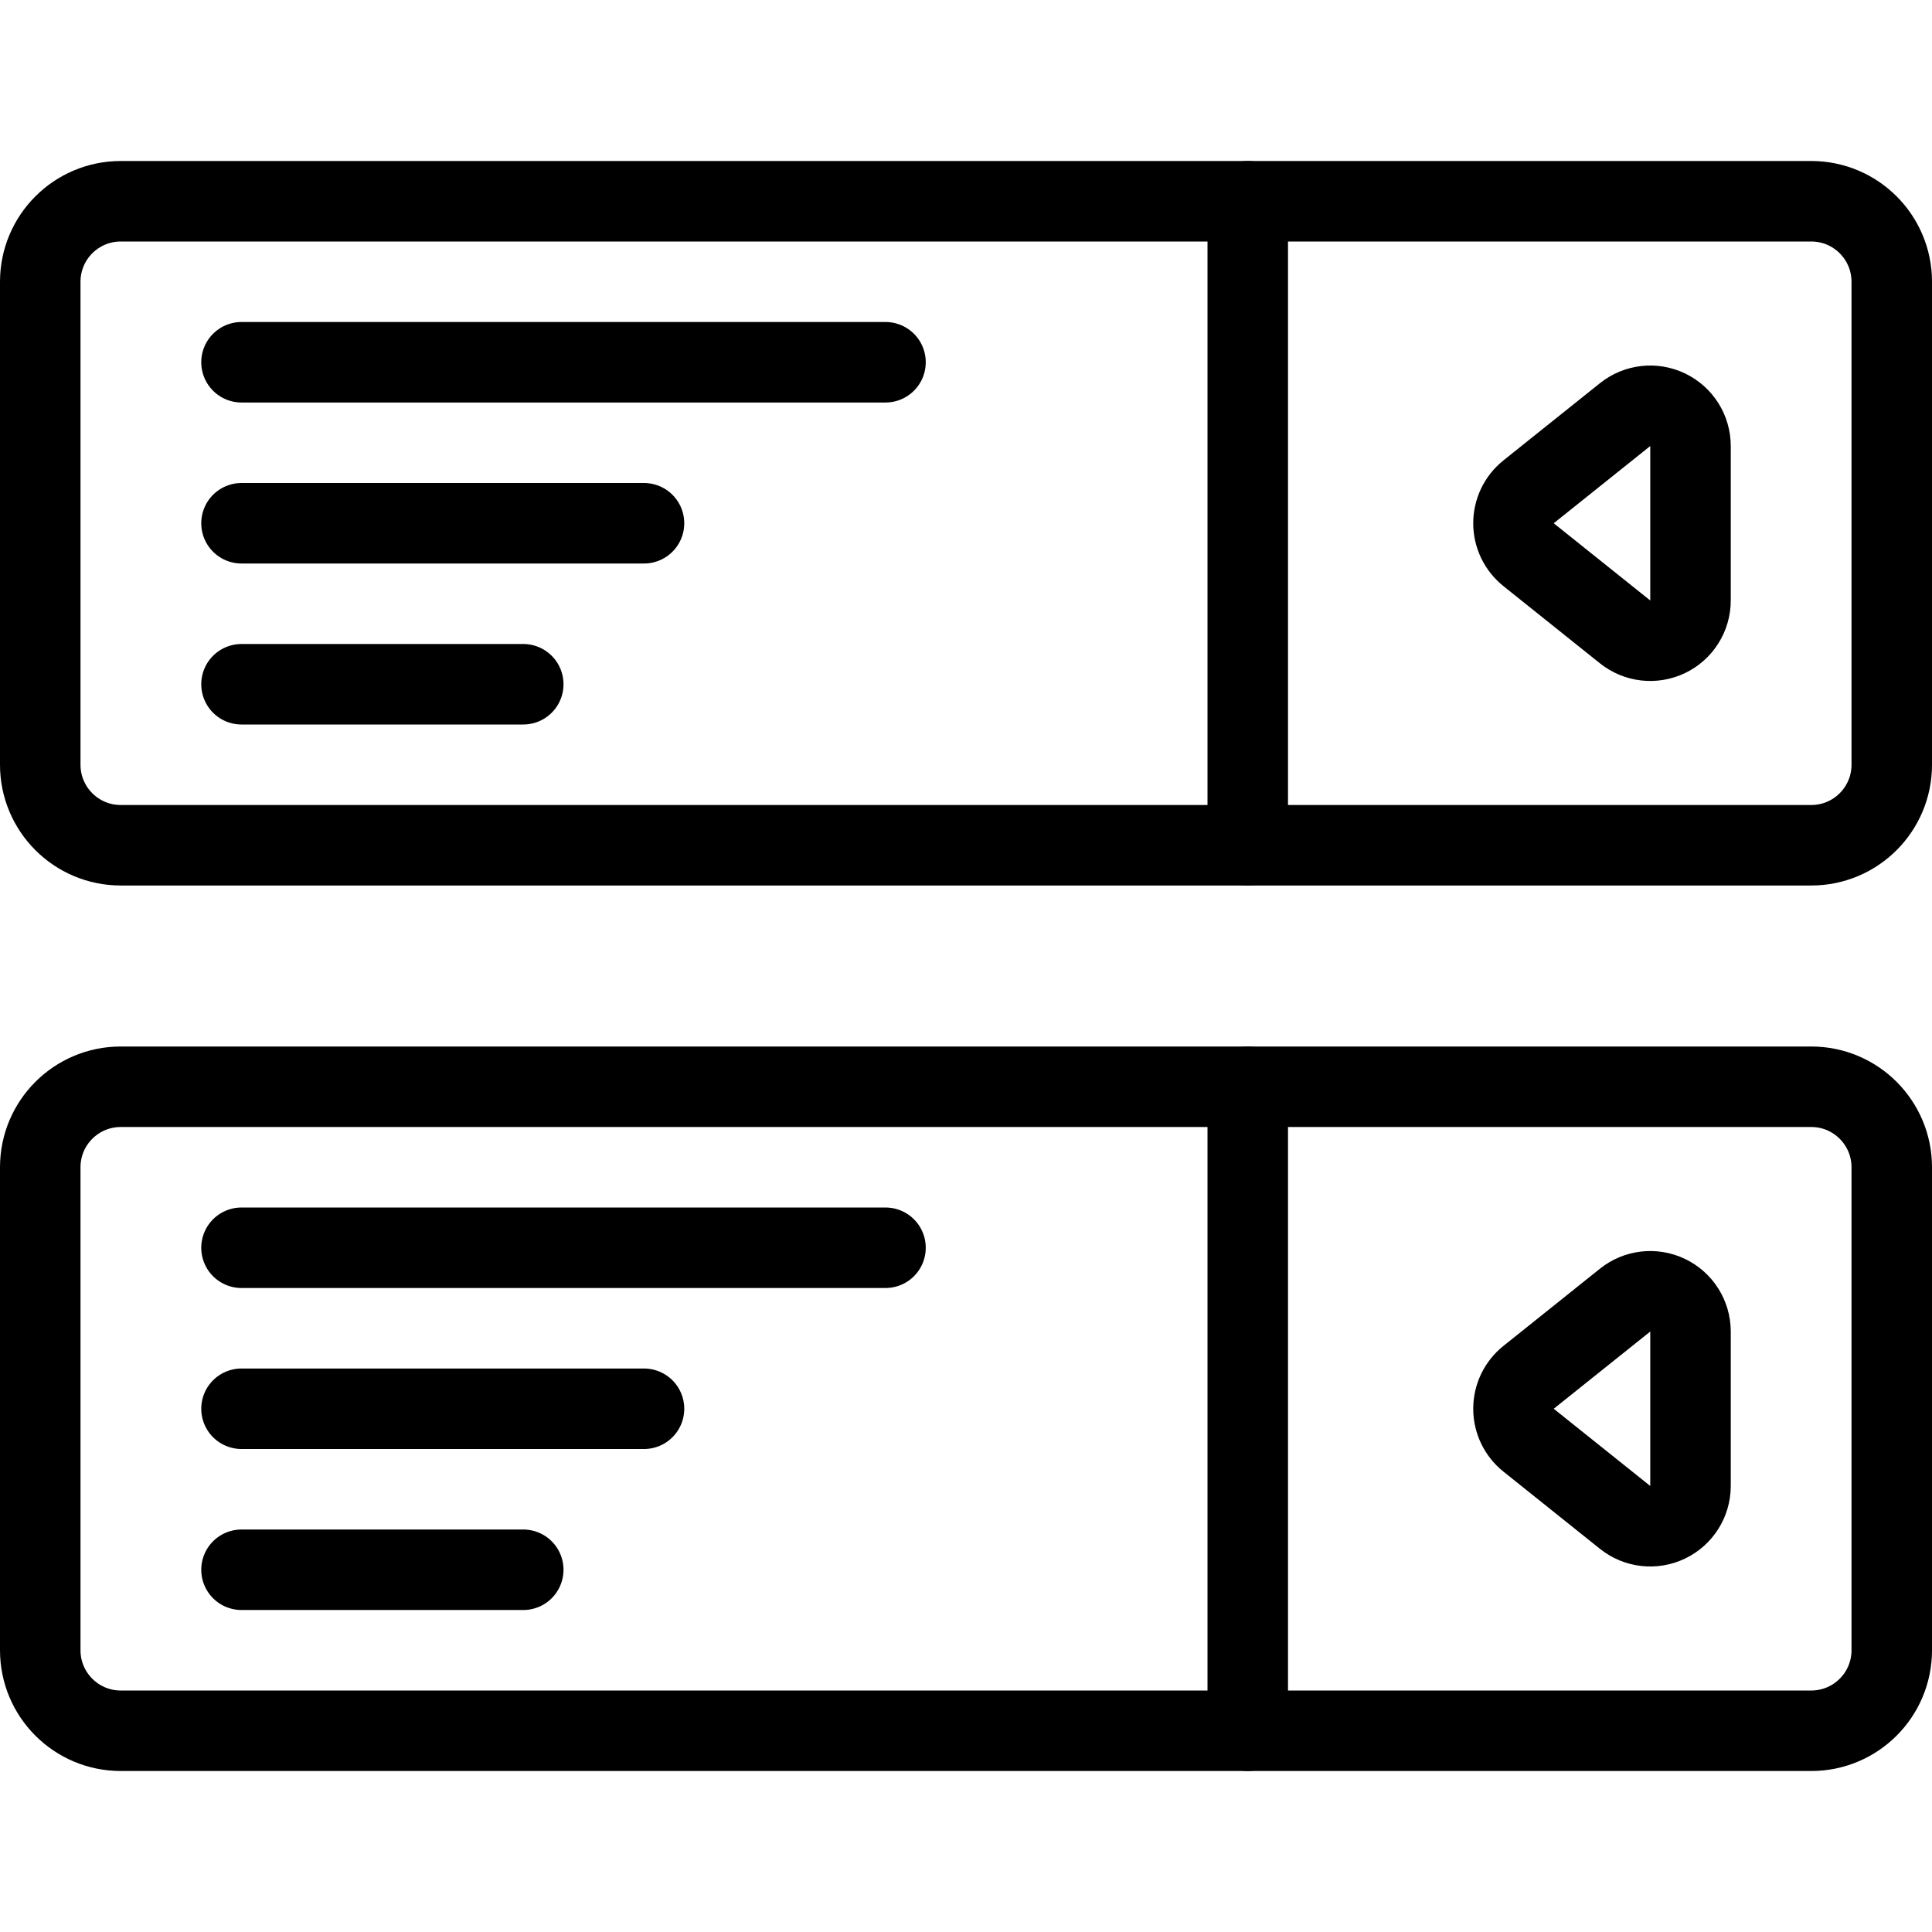
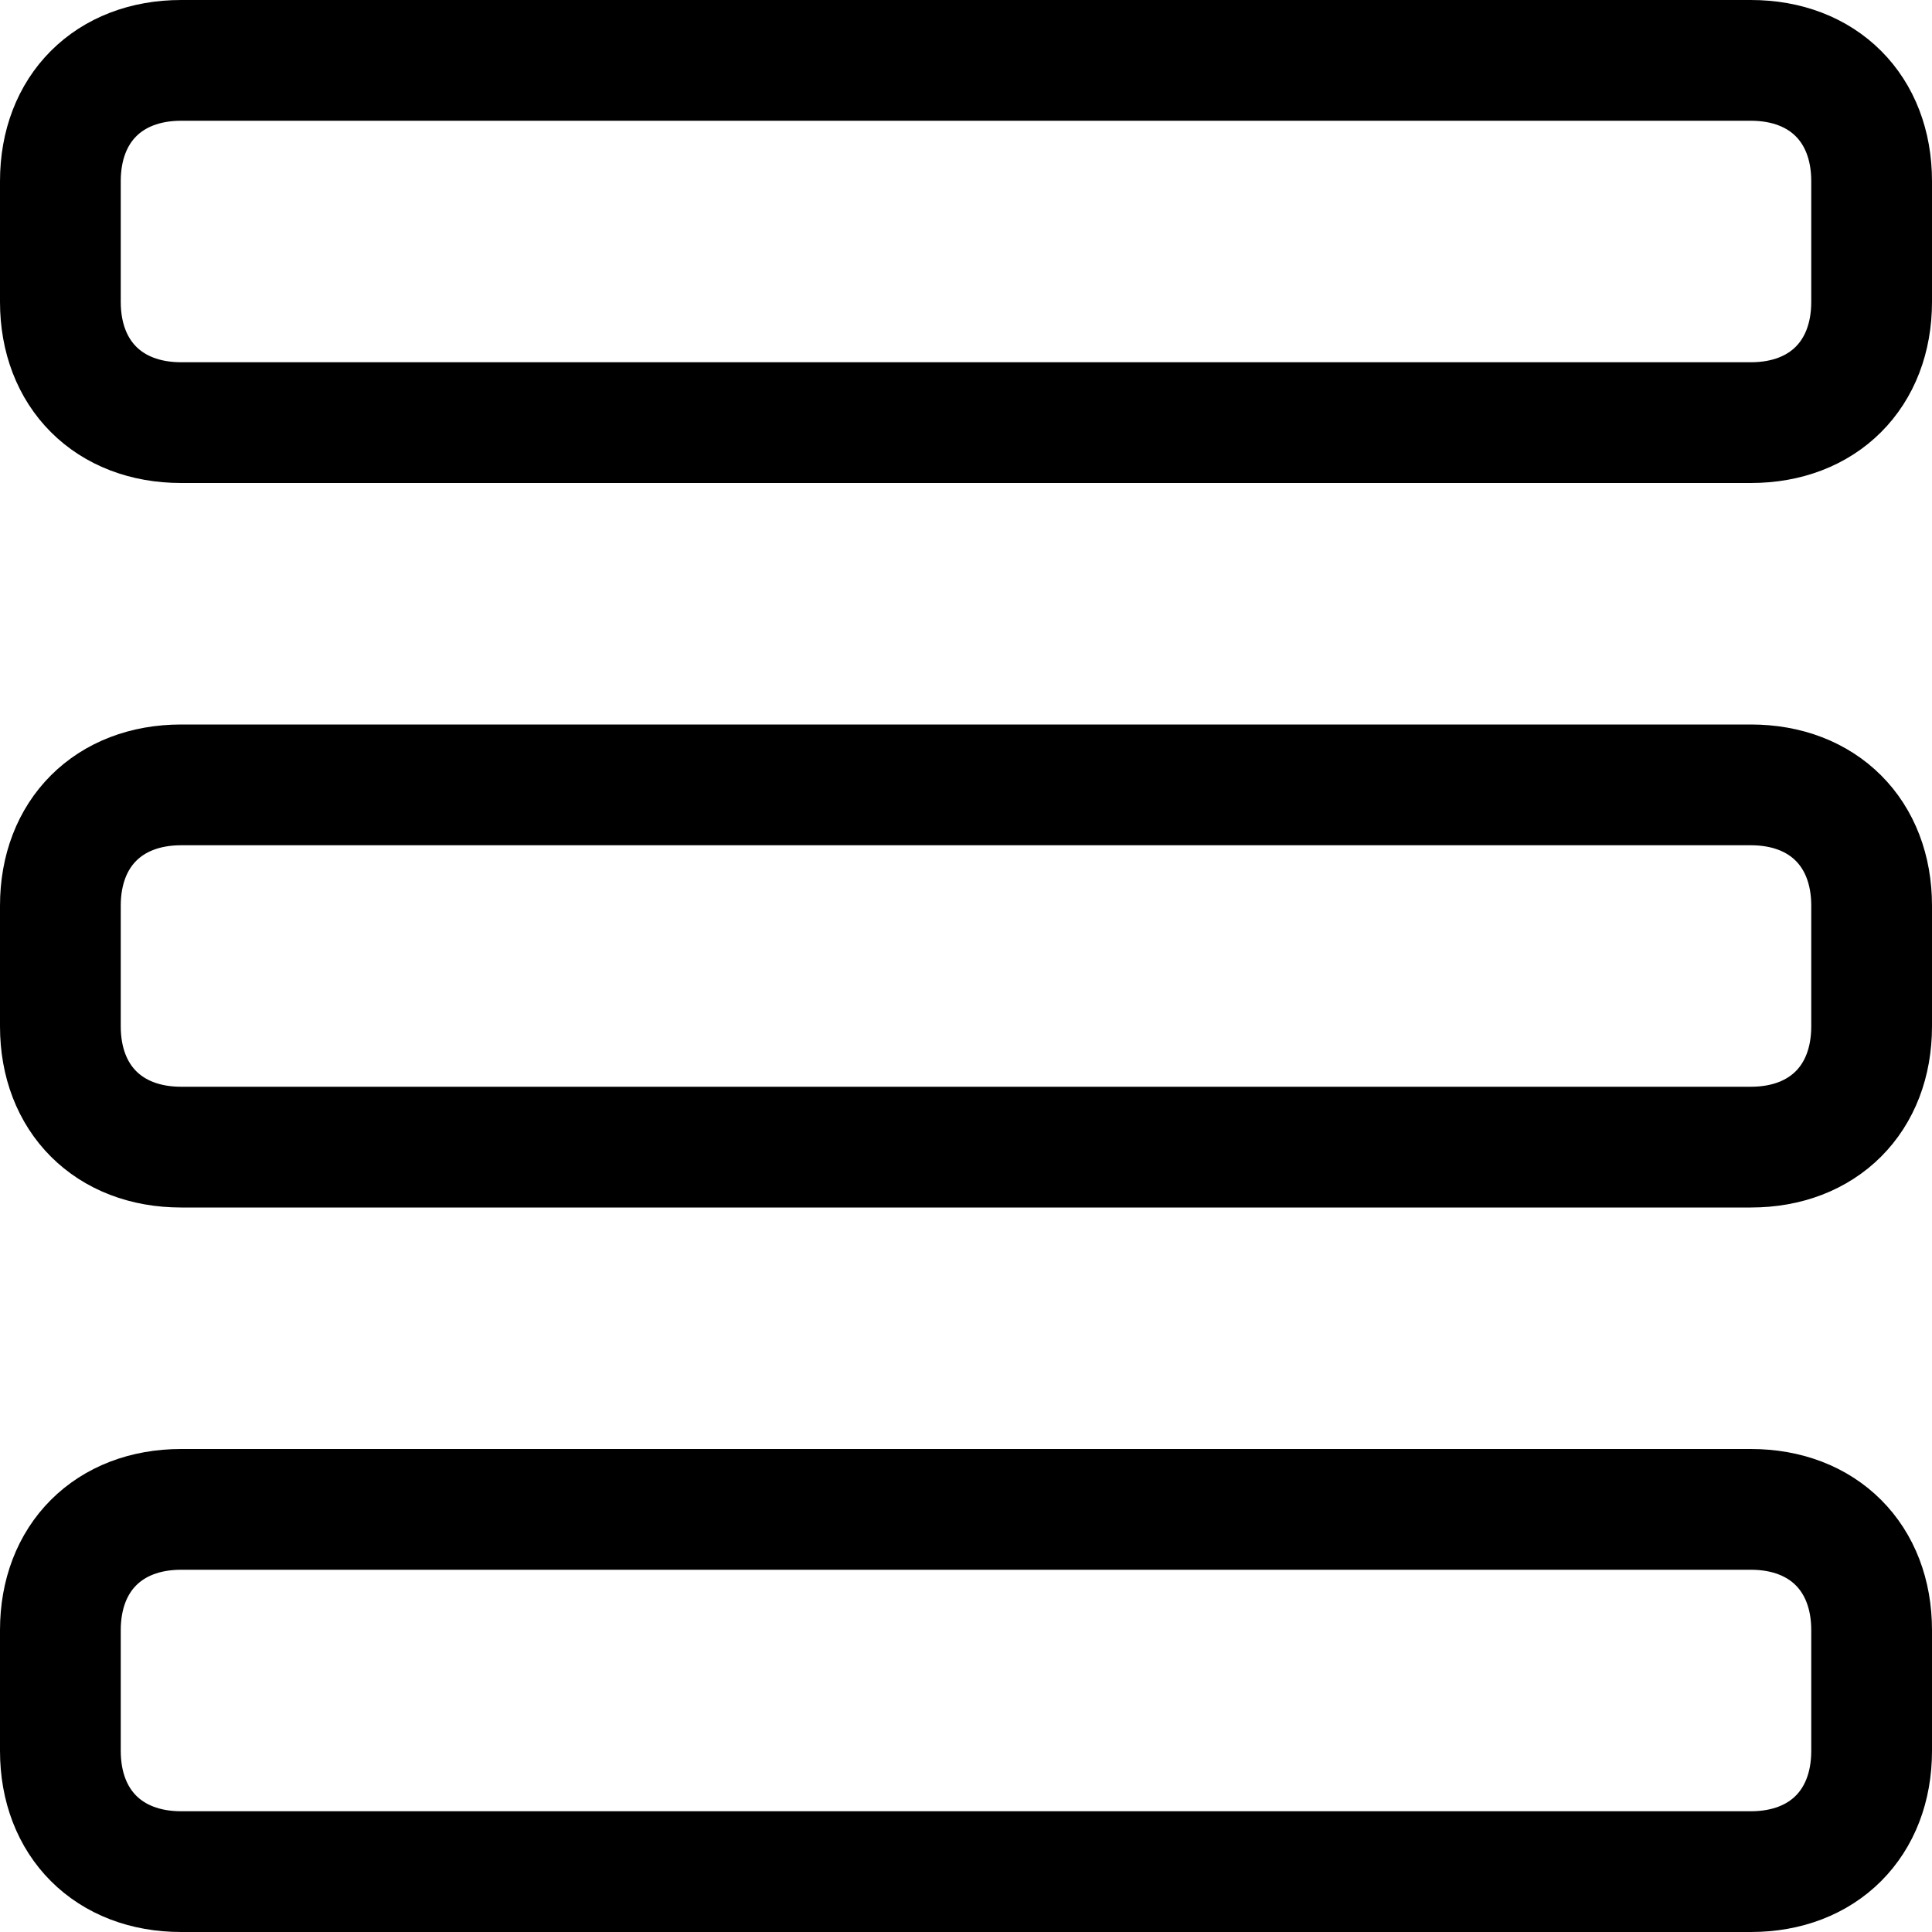
<svg xmlns="http://www.w3.org/2000/svg" viewBox="0 0 16 16">
-   <g transform="scale(.66667)">
-     <rect x=".5" y="2.5" width="23" height="8" rx="1" ry="1" fill="none" stroke="currentColor" stroke-linecap="round" stroke-linejoin="round" />
-     <path fill="none" stroke="currentColor" stroke-linecap="round" stroke-linejoin="round" d="M3 4.5h8M3 6.5h5M3 8.5h3.5M15.5 2.5v8M21 5.54a.5.5 0 00-.812-.39l-1.2.96a.5.5 0 000 .78l1.2.96A.5.5 0 0021 7.46z" />
-     <rect x=".5" y="13.5" width="23" height="8" rx="1" ry="1" fill="none" stroke="currentColor" stroke-linecap="round" stroke-linejoin="round" />
-     <path fill="none" stroke="currentColor" stroke-linecap="round" stroke-linejoin="round" d="M3 15.5h8M3 17.5h5M3 19.5h3.5M15.5 13.5v8M21 16.54a.5.5 0 00-.812-.39l-1.2.96a.5.5 0 000 .78l1.2.96a.5.5 0 00.812-.39z" />
-   </g>
+   <path fill="none" stroke="currentColor" stroke-linecap="round" stroke-linejoin="round" stroke-miterlimit="10" d="M14.5 3.5h-13c-.6 0-1-.4-1-1v-1c0-.6.4-1 1-1h13c.6 0 1 .4 1 1v1c0 .6-.4 1-1 1zm0 6h-13c-.6 0-1-.4-1-1v-1c0-.6.4-1 1-1h13c.6 0 1 .4 1 1v1c0 .6-.4 1-1 1zm0 6h-13c-.6 0-1-.4-1-1v-1c0-.6.4-1 1-1h13c.6 0 1 .4 1 1v1c0 .6-.4 1-1 1z" />
</svg>
